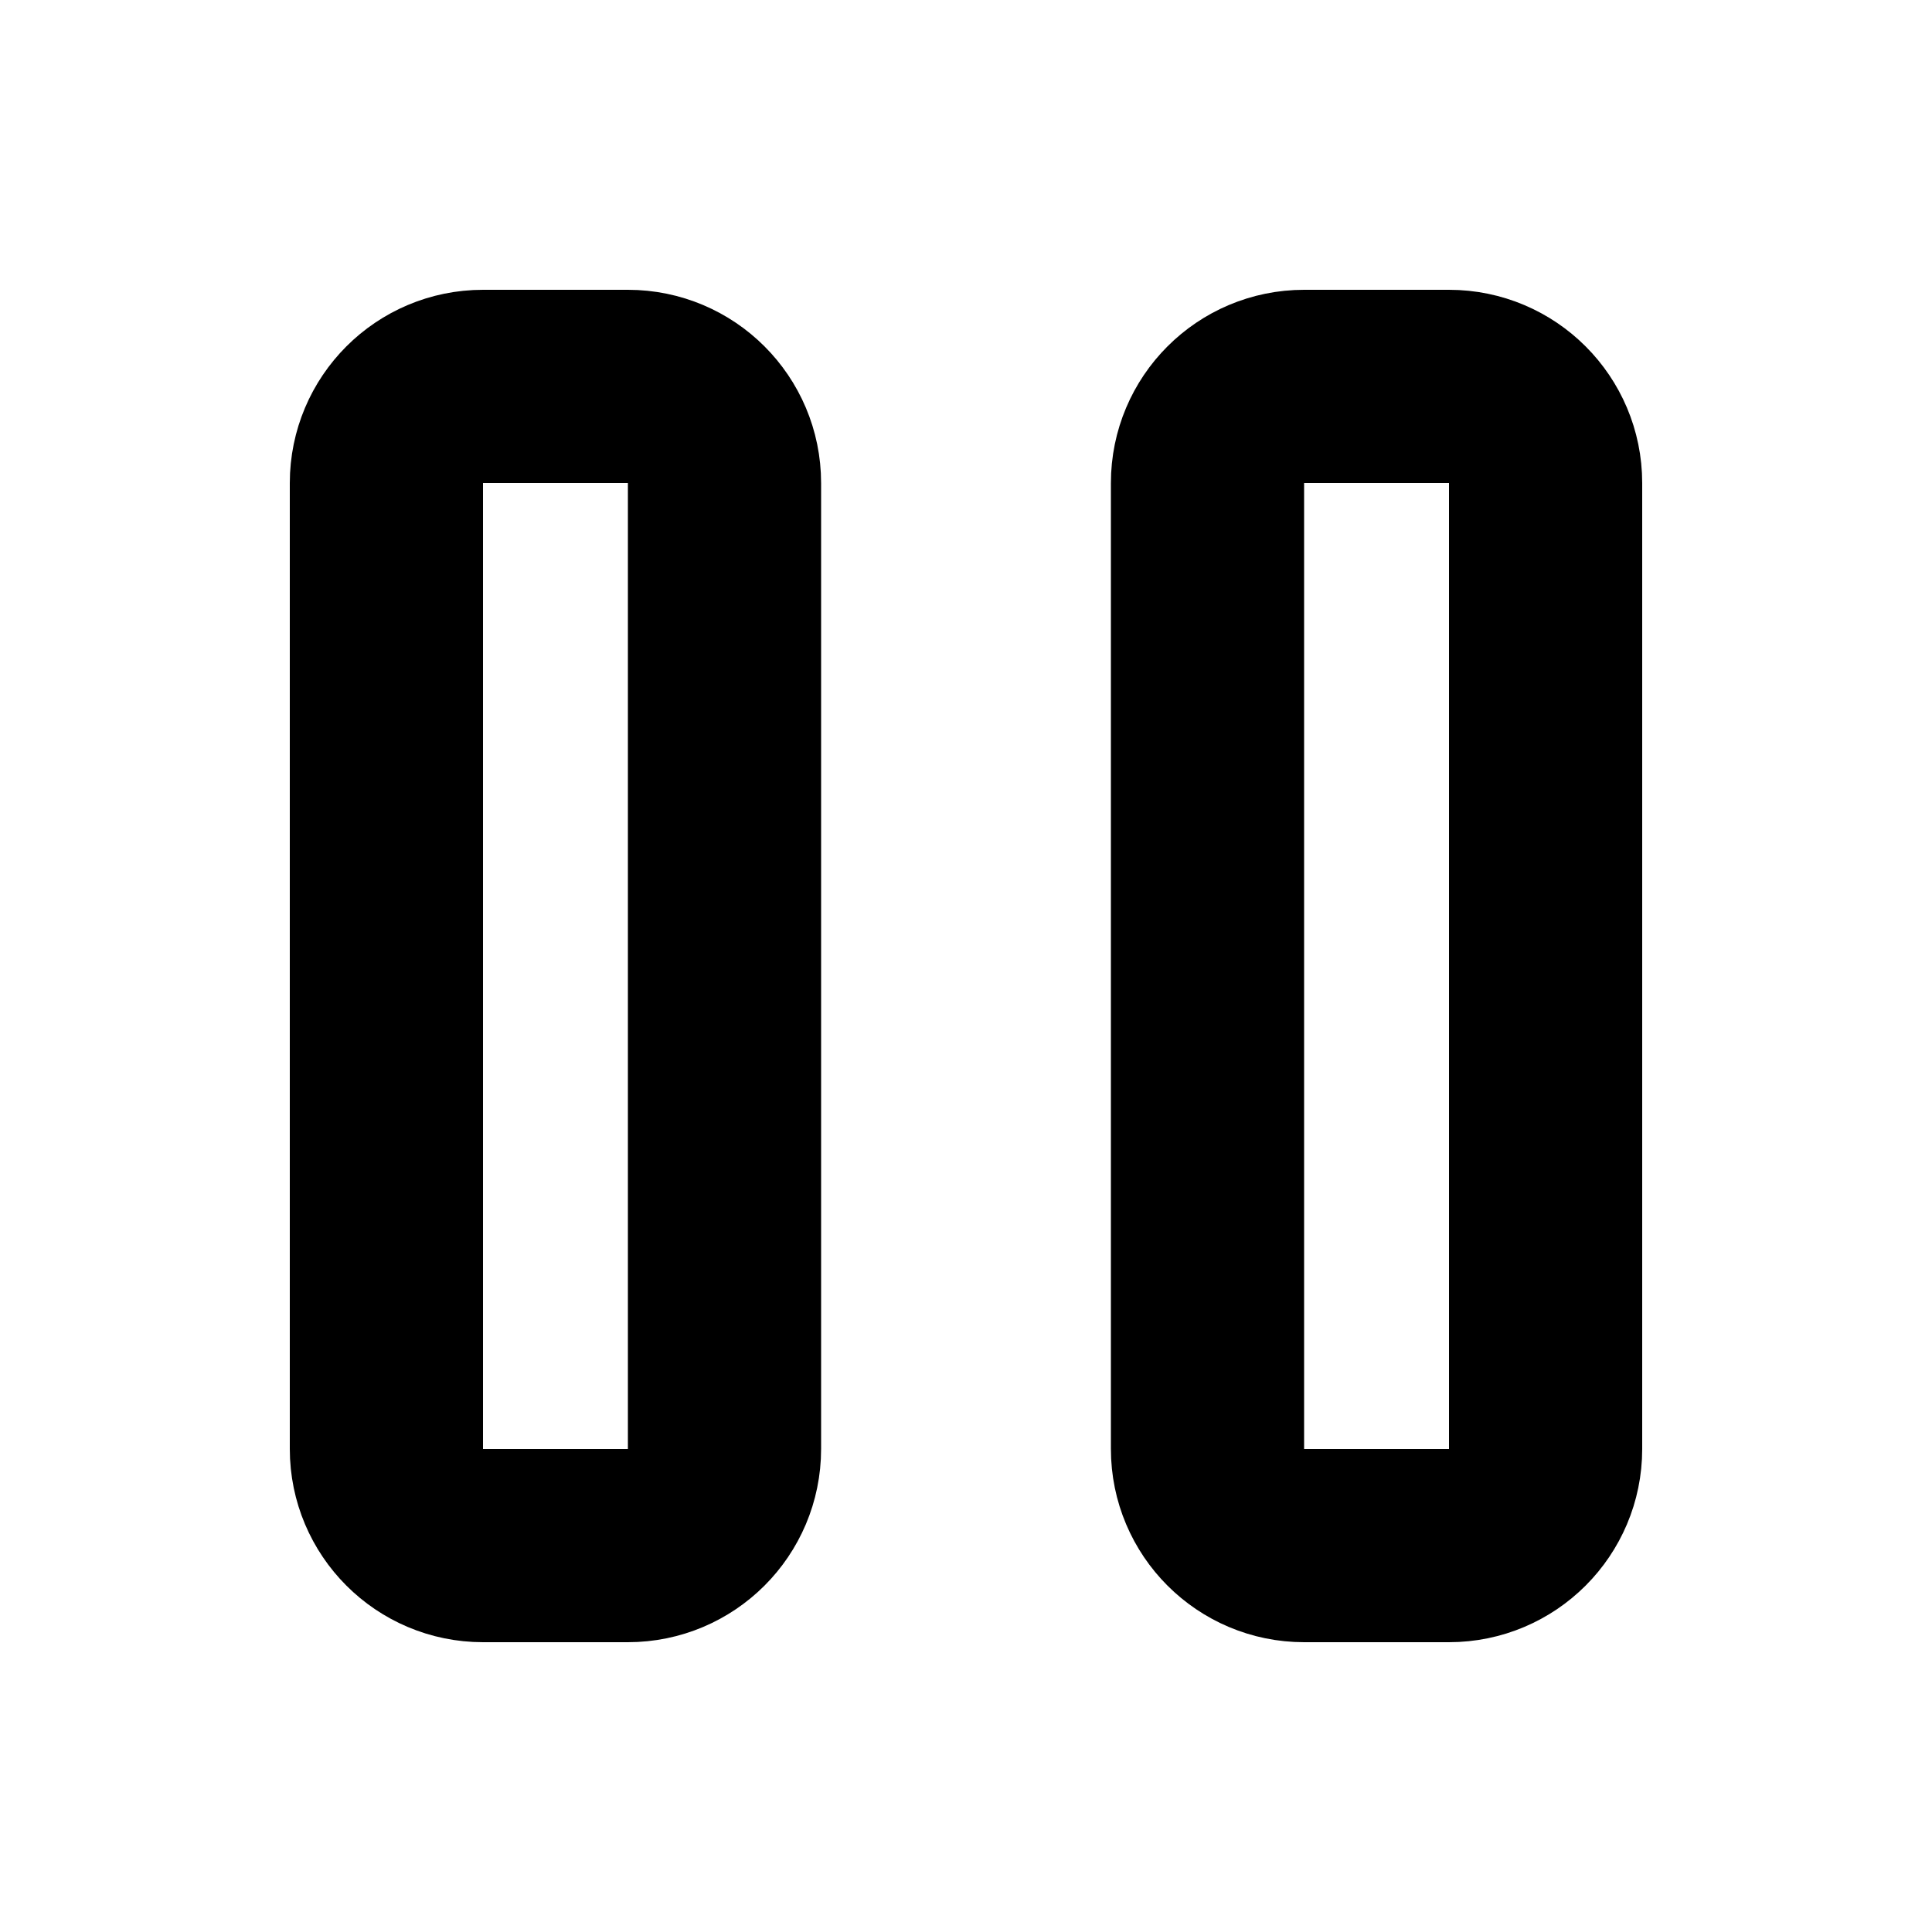
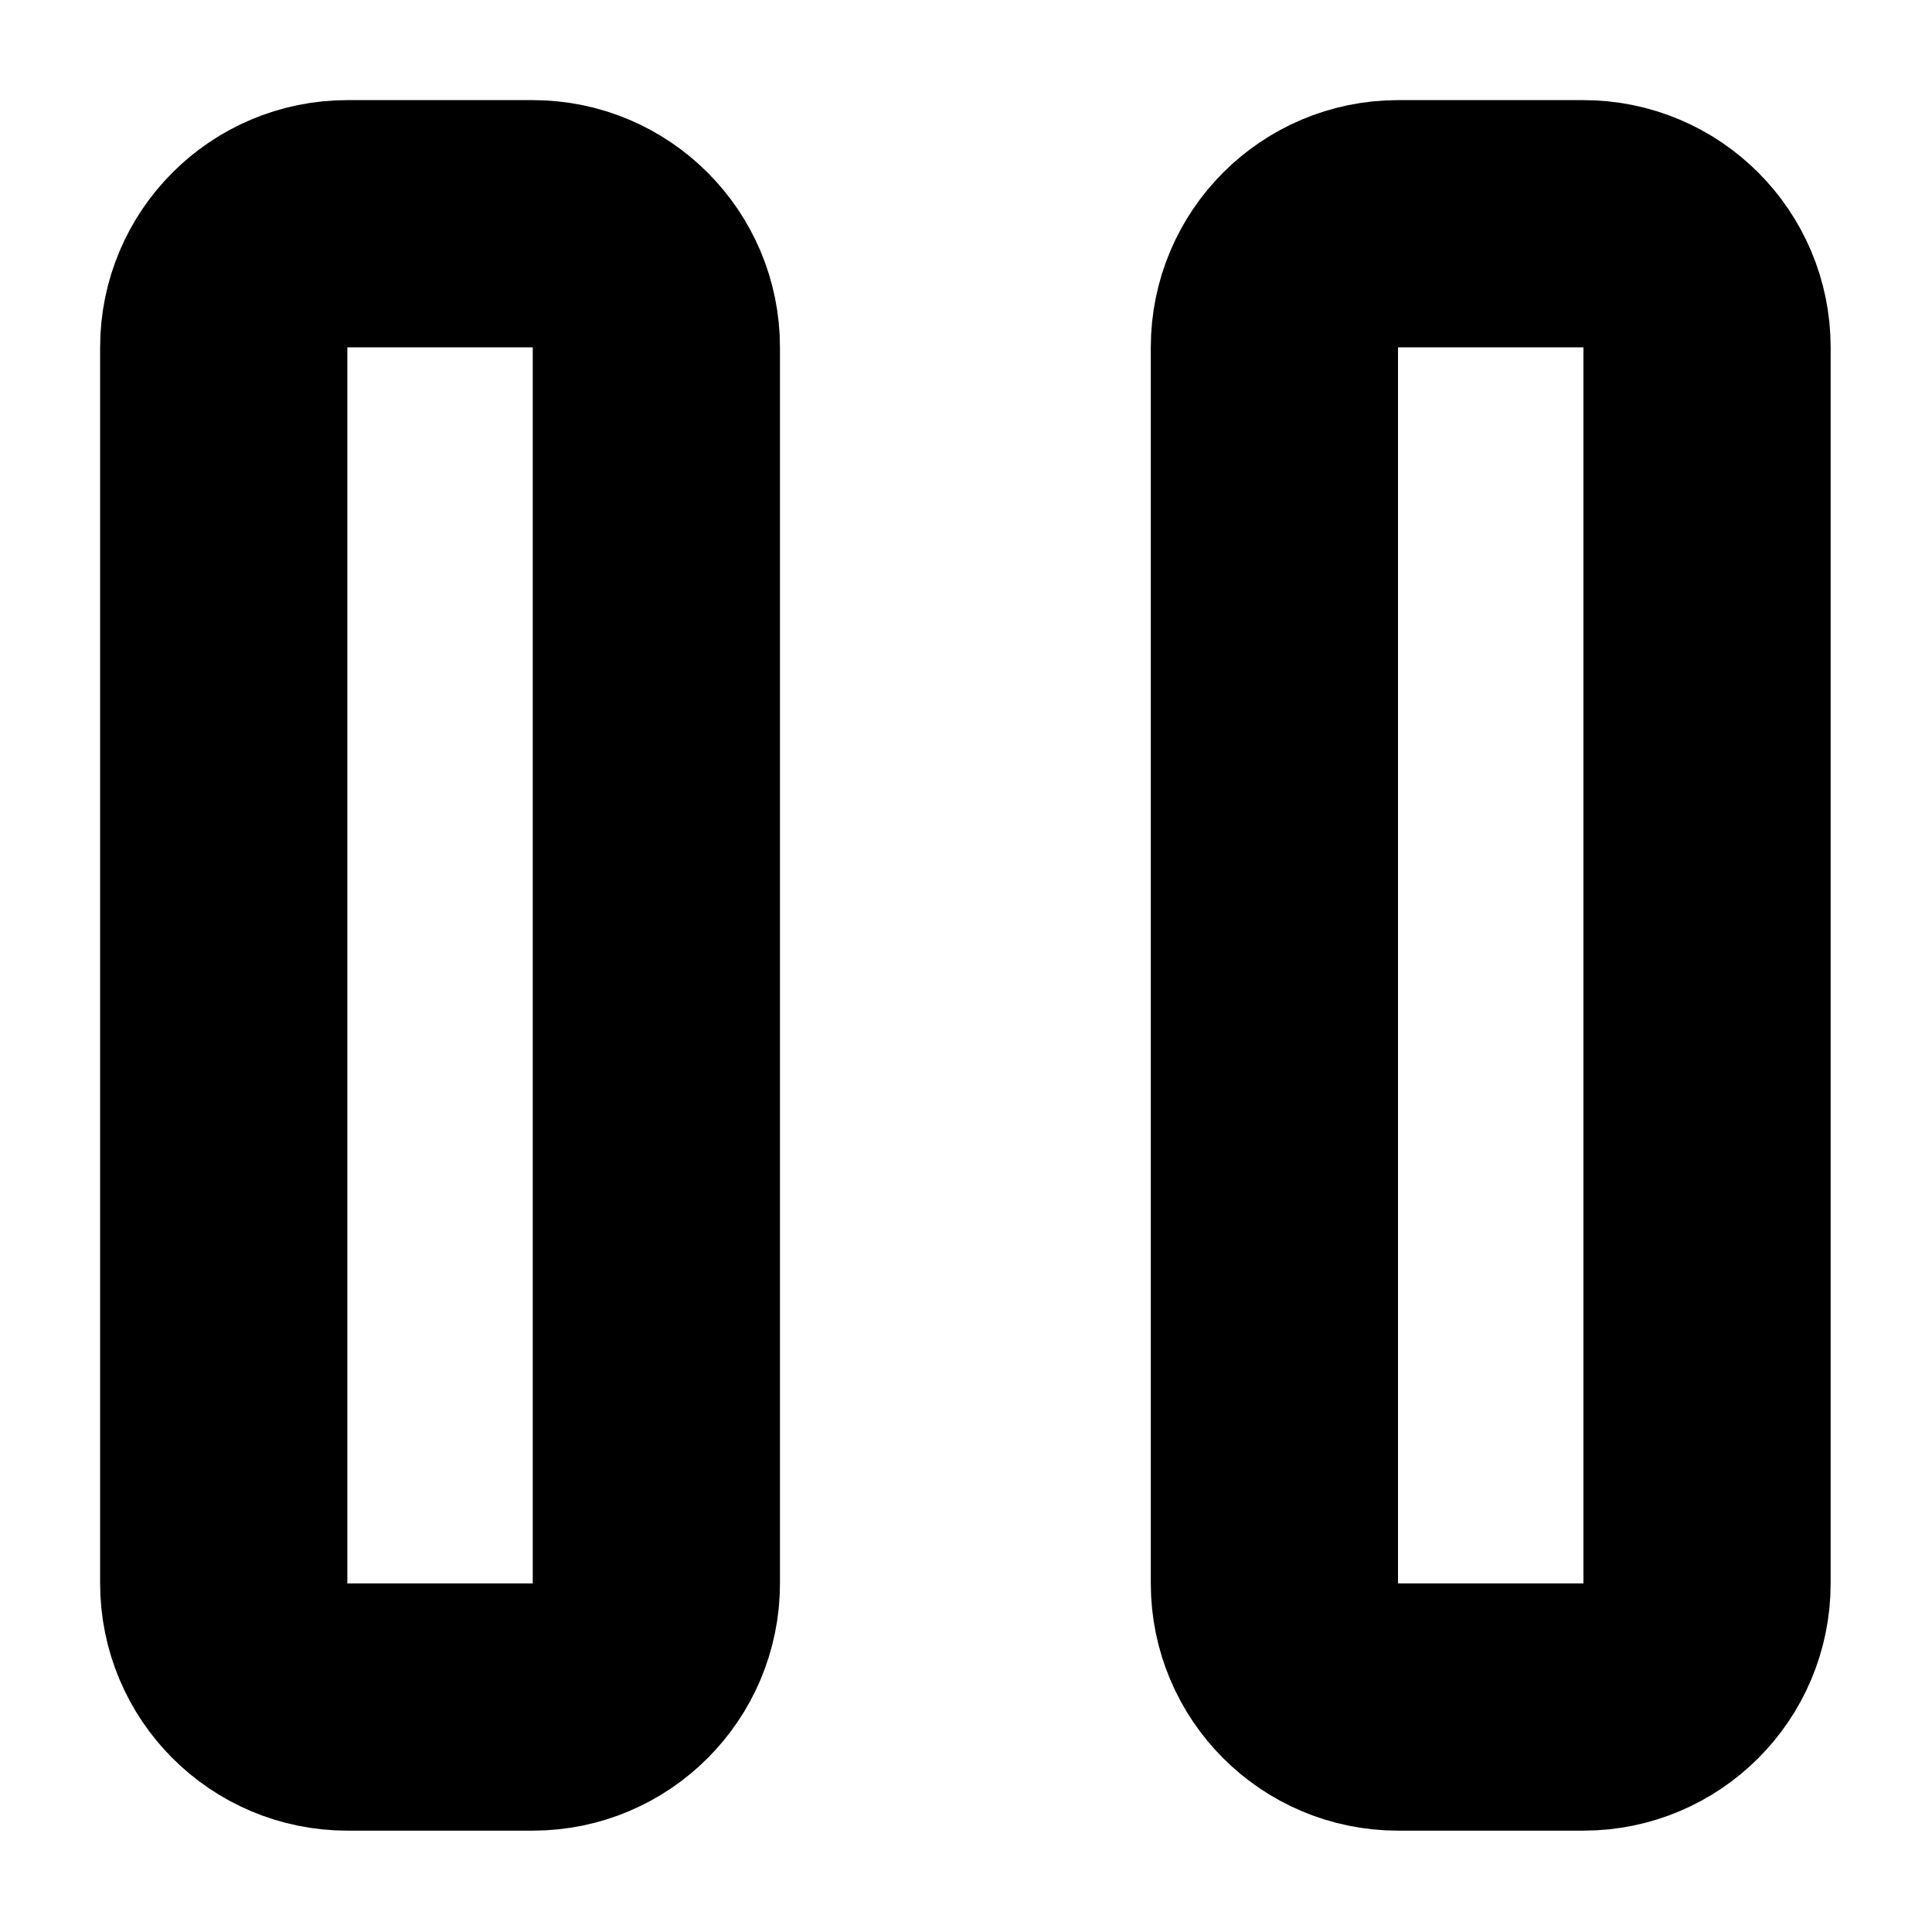
- <svg xmlns="http://www.w3.org/2000/svg" viewBox="0 0 20 20">
+ <svg xmlns="http://www.w3.org/2000/svg" viewBox="2.19 2.19 15.63 15.63">
  <g class="nc-icon-wrapper">
    <rect x="4" y="4" width="3.5" height="12" rx="1" ry="1" fill="none" stroke="#000" stroke-linecap="round" stroke-linejoin="round" stroke-width="2" />
    <rect x="12.5" y="4" width="3.5" height="12" rx="1" ry="1" fill="none" stroke="#000" stroke-linecap="round" stroke-linejoin="round" stroke-width="2" data-color="color-2" />
  </g>
</svg>
